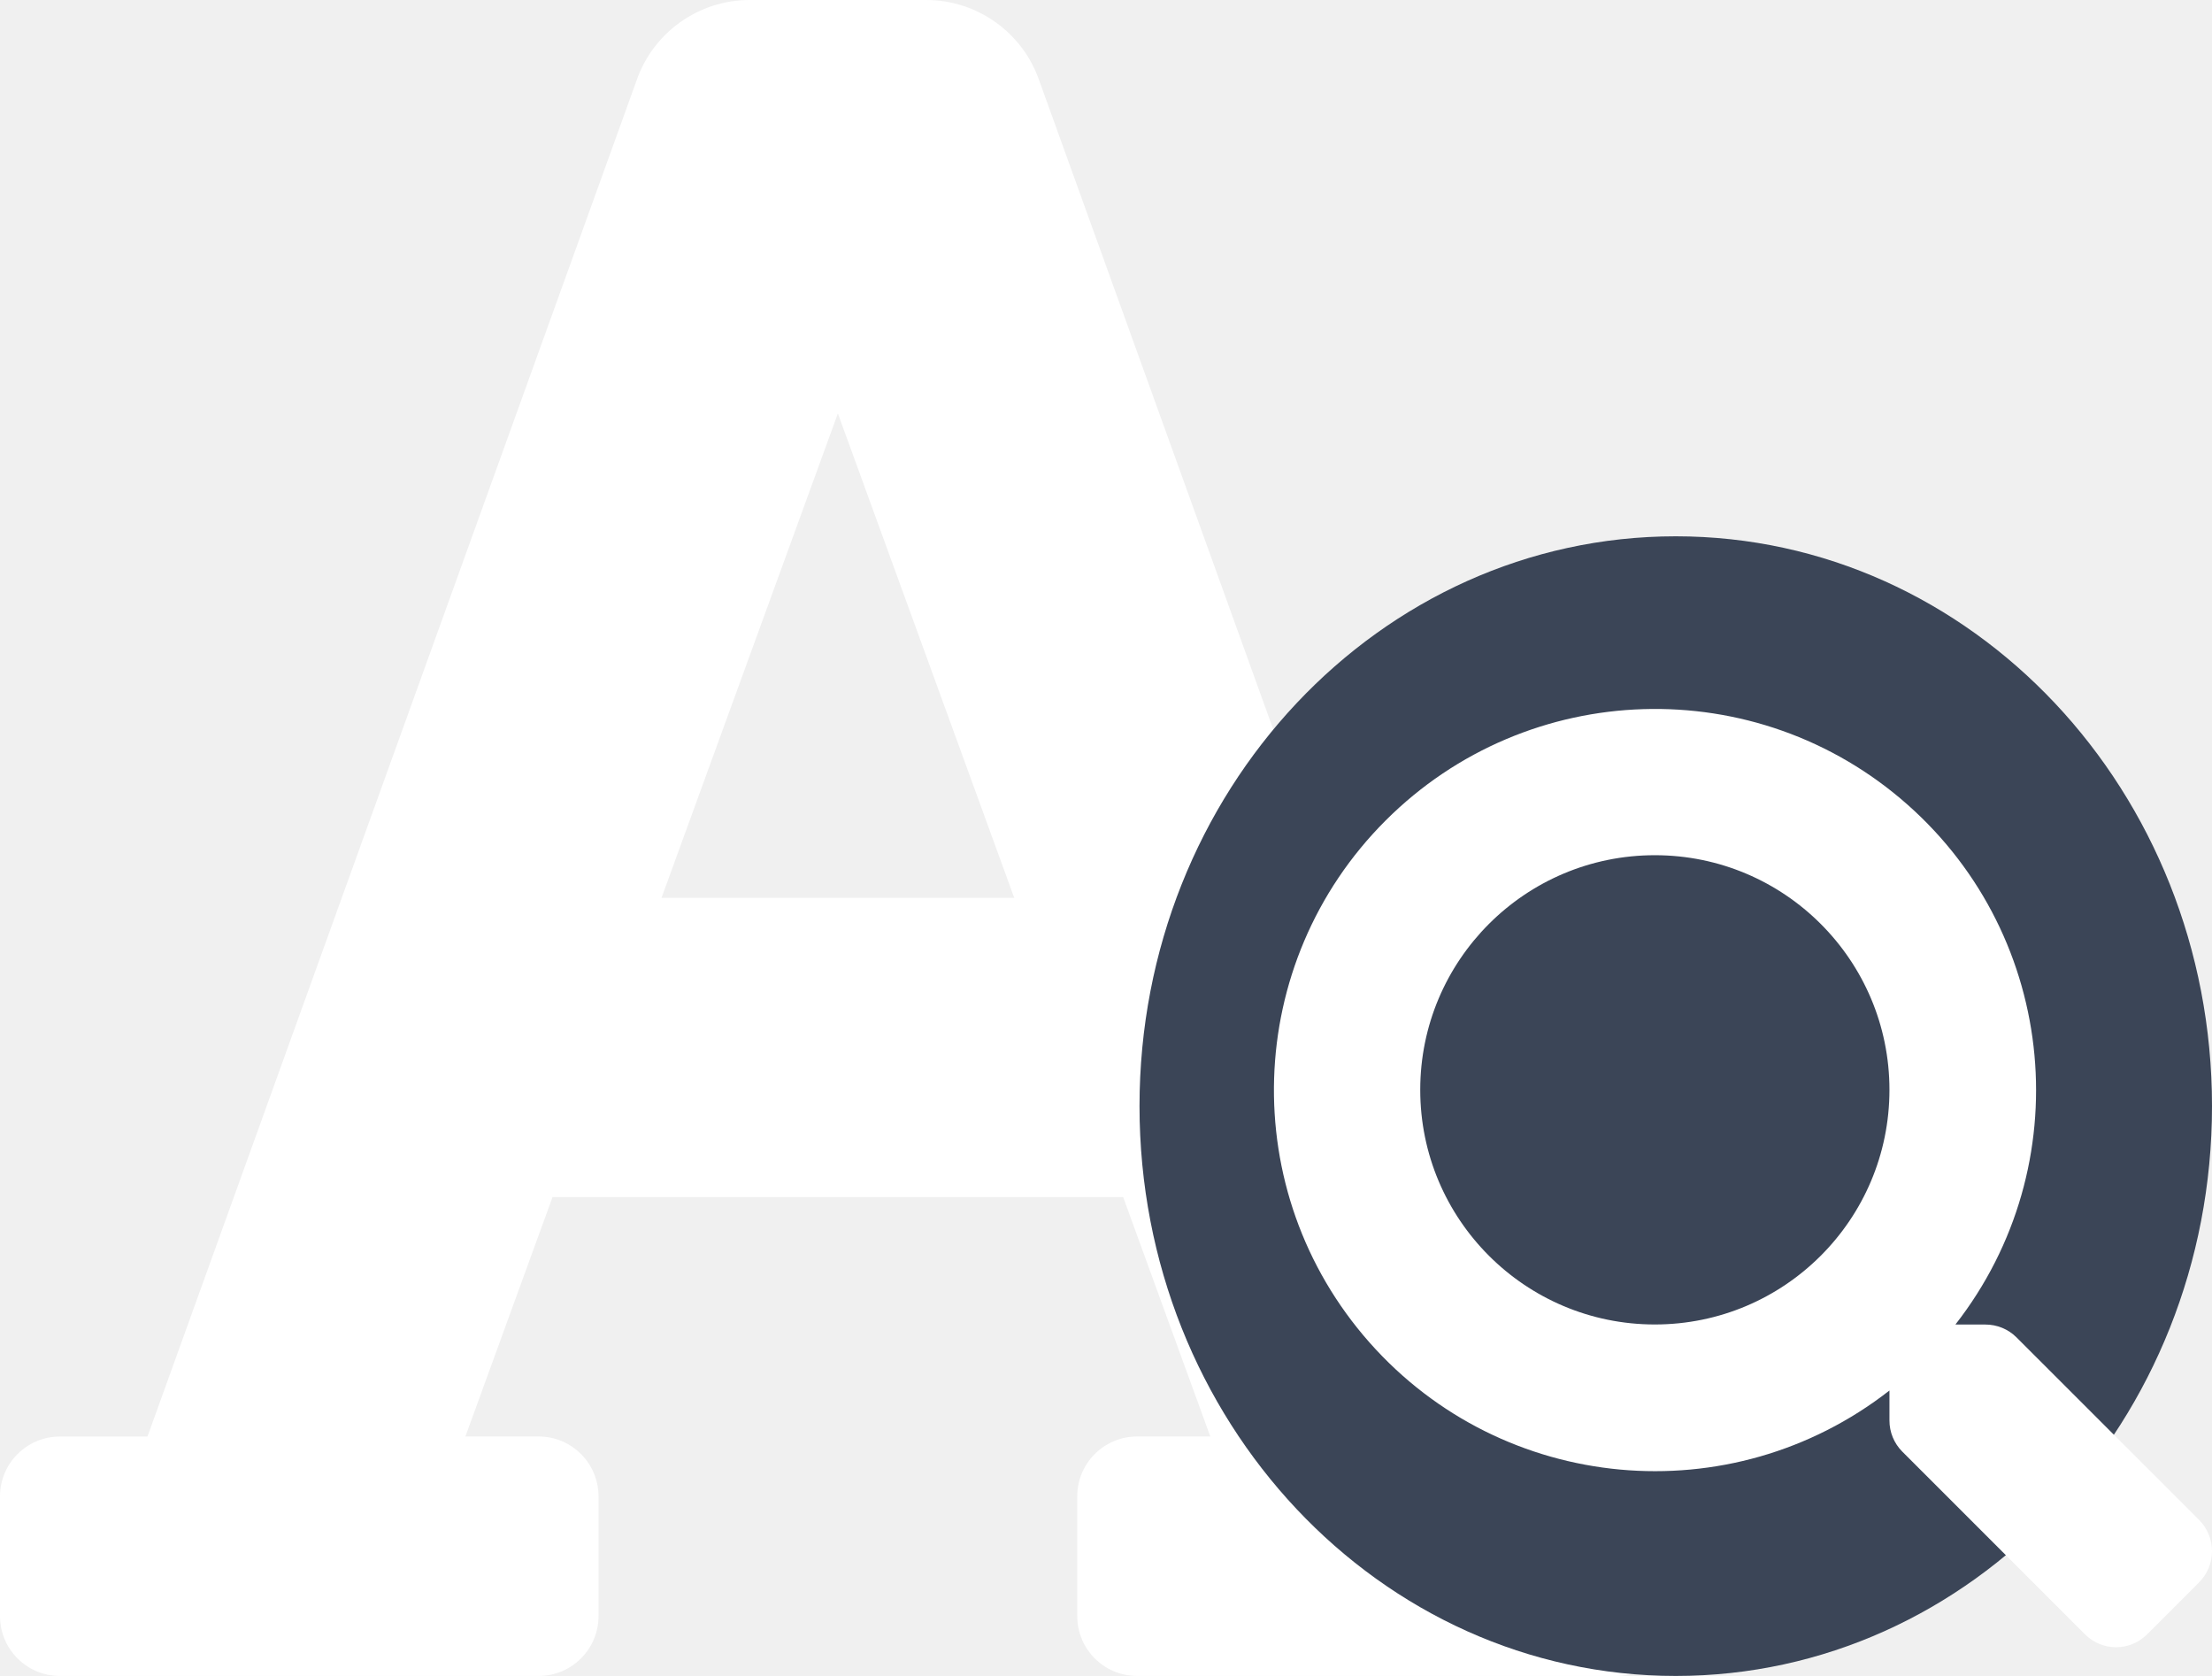
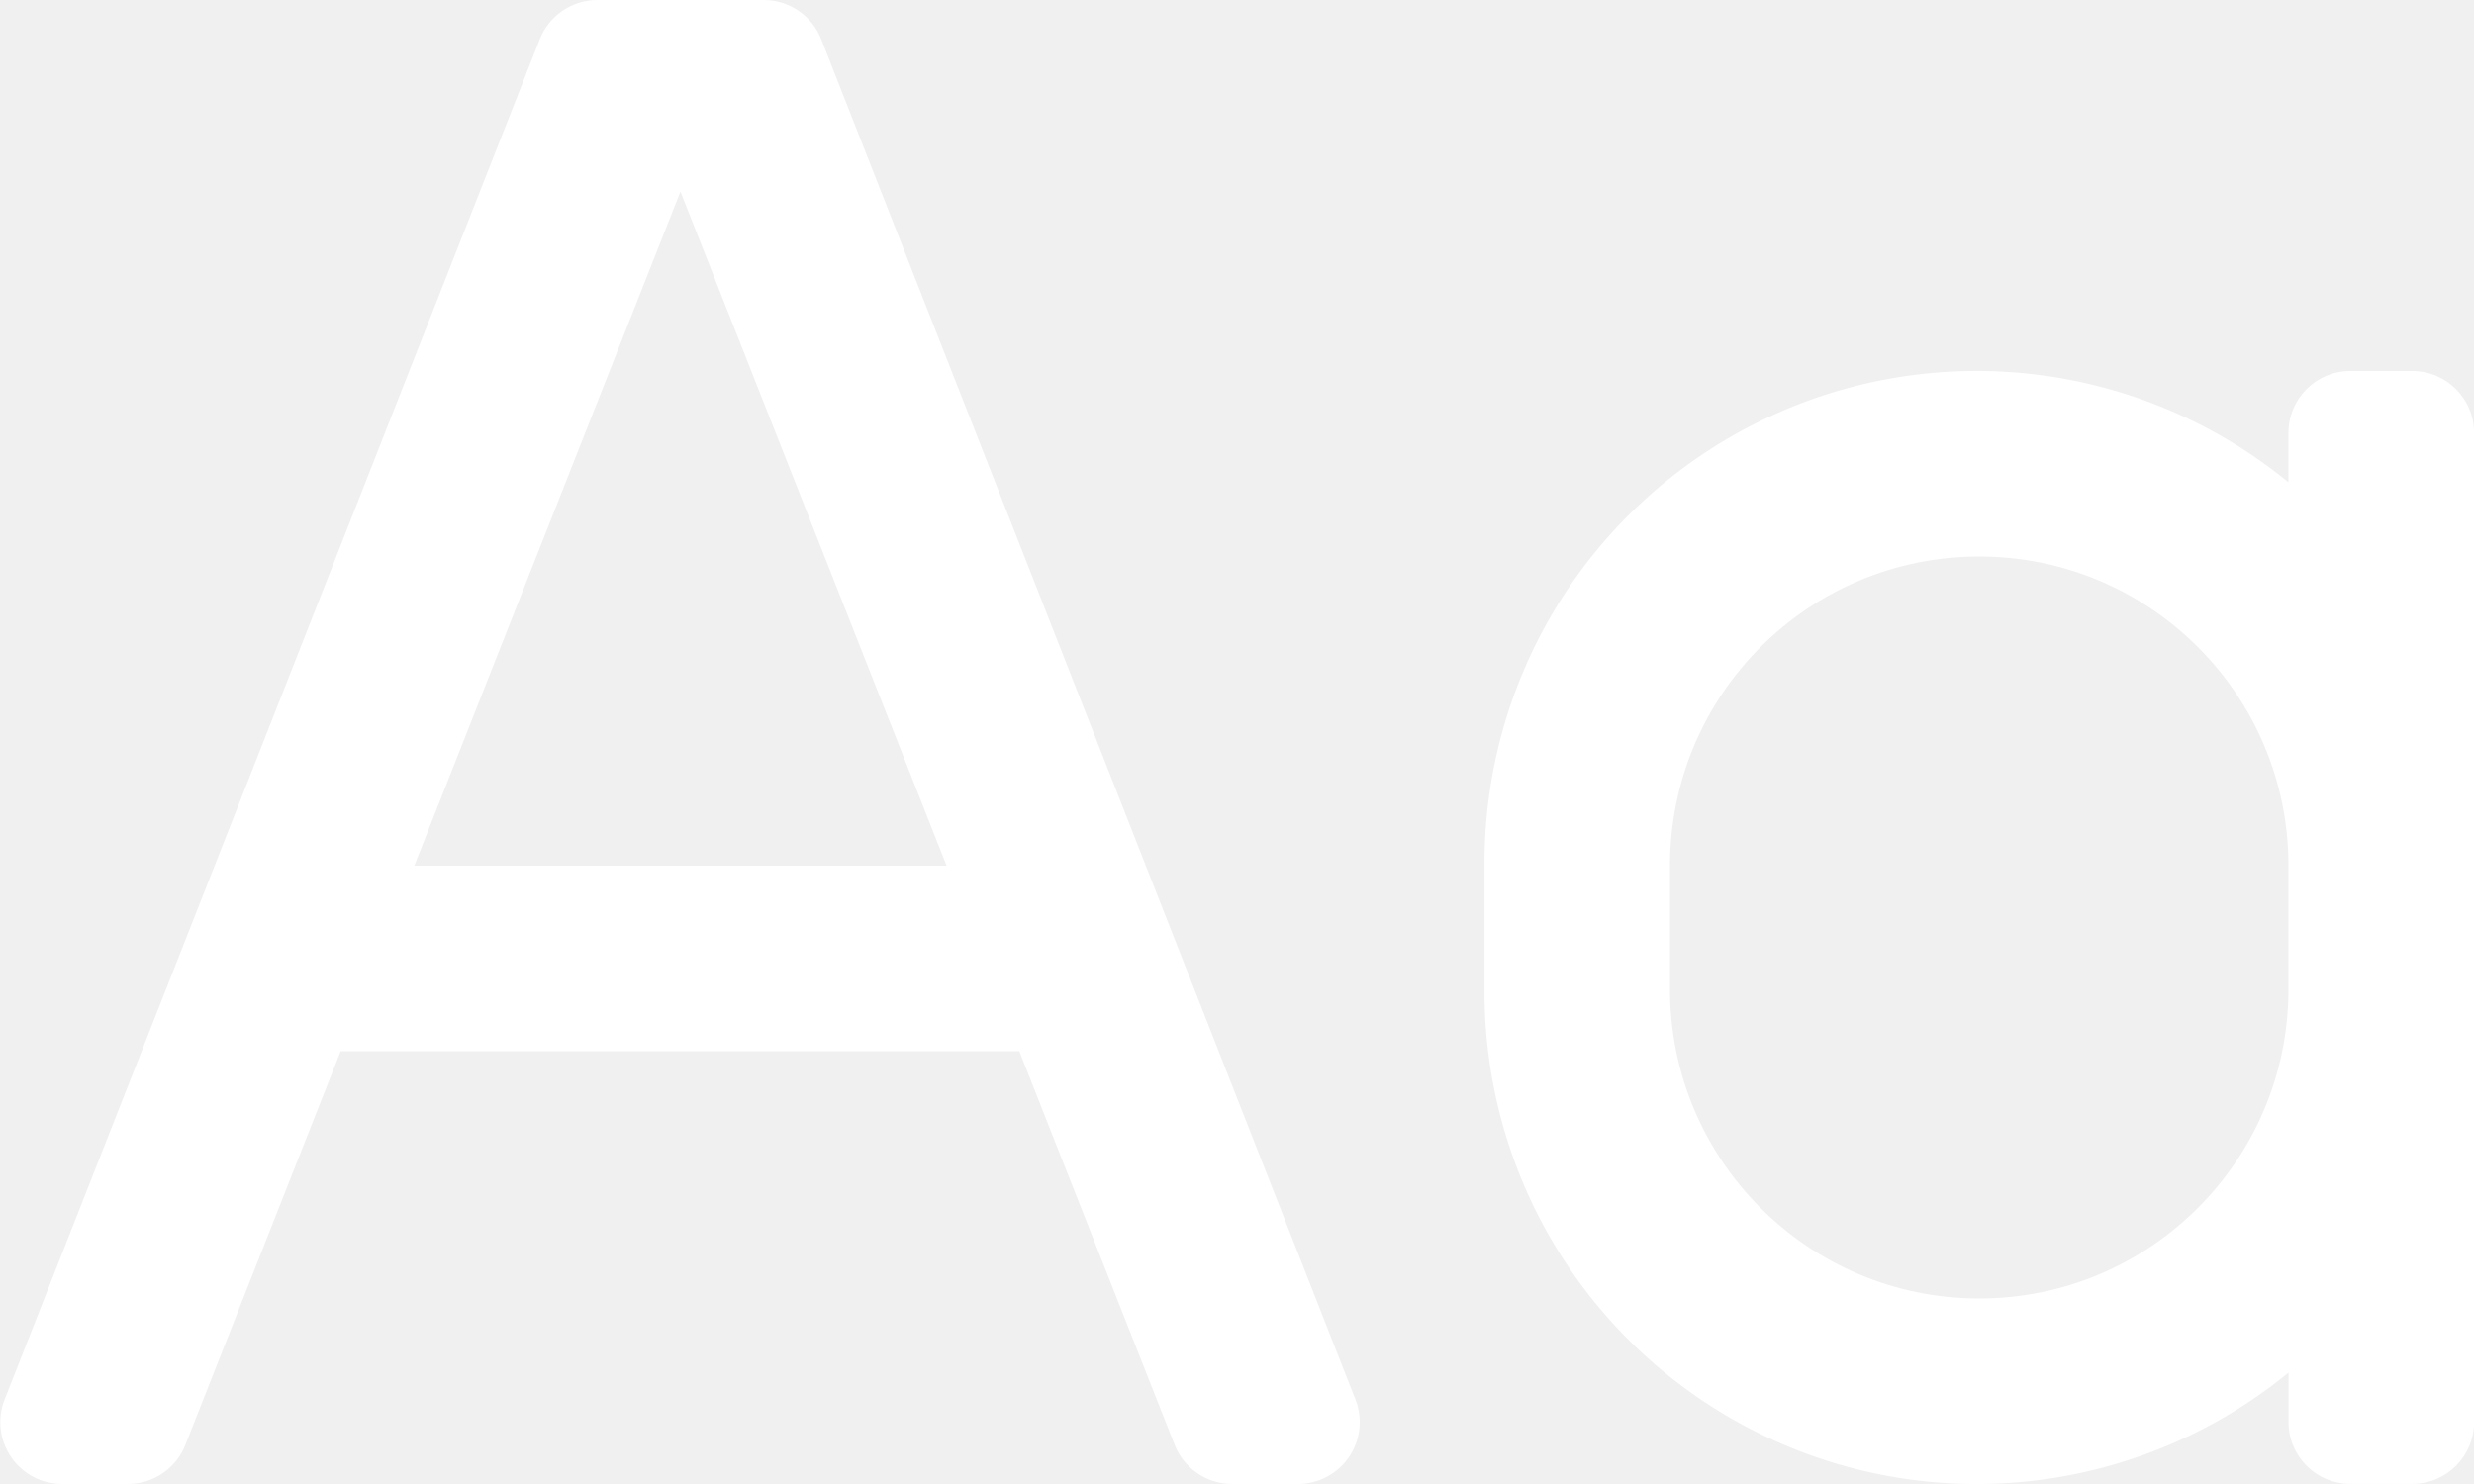
- <svg xmlns="http://www.w3.org/2000/svg" width="33" height="25" viewBox="0 0 33 25">
-   <defs>
-     <style>.a{fill:#fff;}.b{fill:#3b4557;}</style>
-   </defs>
-   <g transform="translate(-6470 -2322)">
-     <path class="a" d="M24.107,53.429H22.8L15.507,33.21A1.786,1.786,0,0,0,13.816,32H11.184a1.786,1.786,0,0,0-1.691,1.211L2.2,53.429H.893A.893.893,0,0,0,0,54.321v1.786A.893.893,0,0,0,.893,57H8.036a.893.893,0,0,0,.893-.893V54.321a.893.893,0,0,0-.893-.893H6.943l1.3-3.571h8.513l1.3,3.571H16.964a.893.893,0,0,0-.893.893v1.786a.893.893,0,0,0,.893.893h7.143A.893.893,0,0,0,25,56.107V54.321A.893.893,0,0,0,24.107,53.429ZM9.869,45.393,12.5,38.167l2.631,7.226Z" transform="translate(6470 2290)" />
-     <ellipse class="b" cx="8" cy="8.5" rx="8" ry="8.5" transform="translate(6487 2330)" />
-     <path class="a" d="M13.81,12.106,11.083,9.38a.656.656,0,0,0-.465-.191h-.446a5.685,5.685,0,1,0-.984.984v.446a.656.656,0,0,0,.191.465l2.726,2.726a.654.654,0,0,0,.927,0l.774-.774A.659.659,0,0,0,13.81,12.106ZM5.688,9.188a3.5,3.5,0,1,1,3.5-3.5A3.5,3.5,0,0,1,5.688,9.188Z" transform="translate(6489 2332.569)" />
-   </g>
+ <svg xmlns="http://www.w3.org/2000/svg" width="30" height="17.999" viewBox="0 0 30 17.999">
+   <path id="font-case-regular" d="M29.219,68.5h-.75a.75.75,0,0,0-.75.75v.6A5.968,5.968,0,0,0,17.97,74.5V76a5.968,5.968,0,0,0,9.75,4.649v.6a.75.75,0,0,0,.75.75h.75a.75.75,0,0,0,.75-.75v-12A.75.75,0,0,0,29.219,68.5Zm-1.5,7.5a3.75,3.75,0,0,1-7.5,0V74.5a3.75,3.75,0,1,1,7.5,0ZM9.931,64.485a.75.75,0,0,0-.7-.485H7.211a.75.75,0,0,0-.7.485l-6.49,16.5A.75.75,0,0,0,.721,82h.8a.75.75,0,0,0,.7-.485l1.879-4.765h8.229l1.88,4.765a.75.75,0,0,0,.7.485h.8a.75.75,0,0,0,.7-1.015ZM4.993,74.5,8.22,66.324,11.447,74.5Z" transform="translate(0.031 -64)" fill="#fff" />
</svg>
